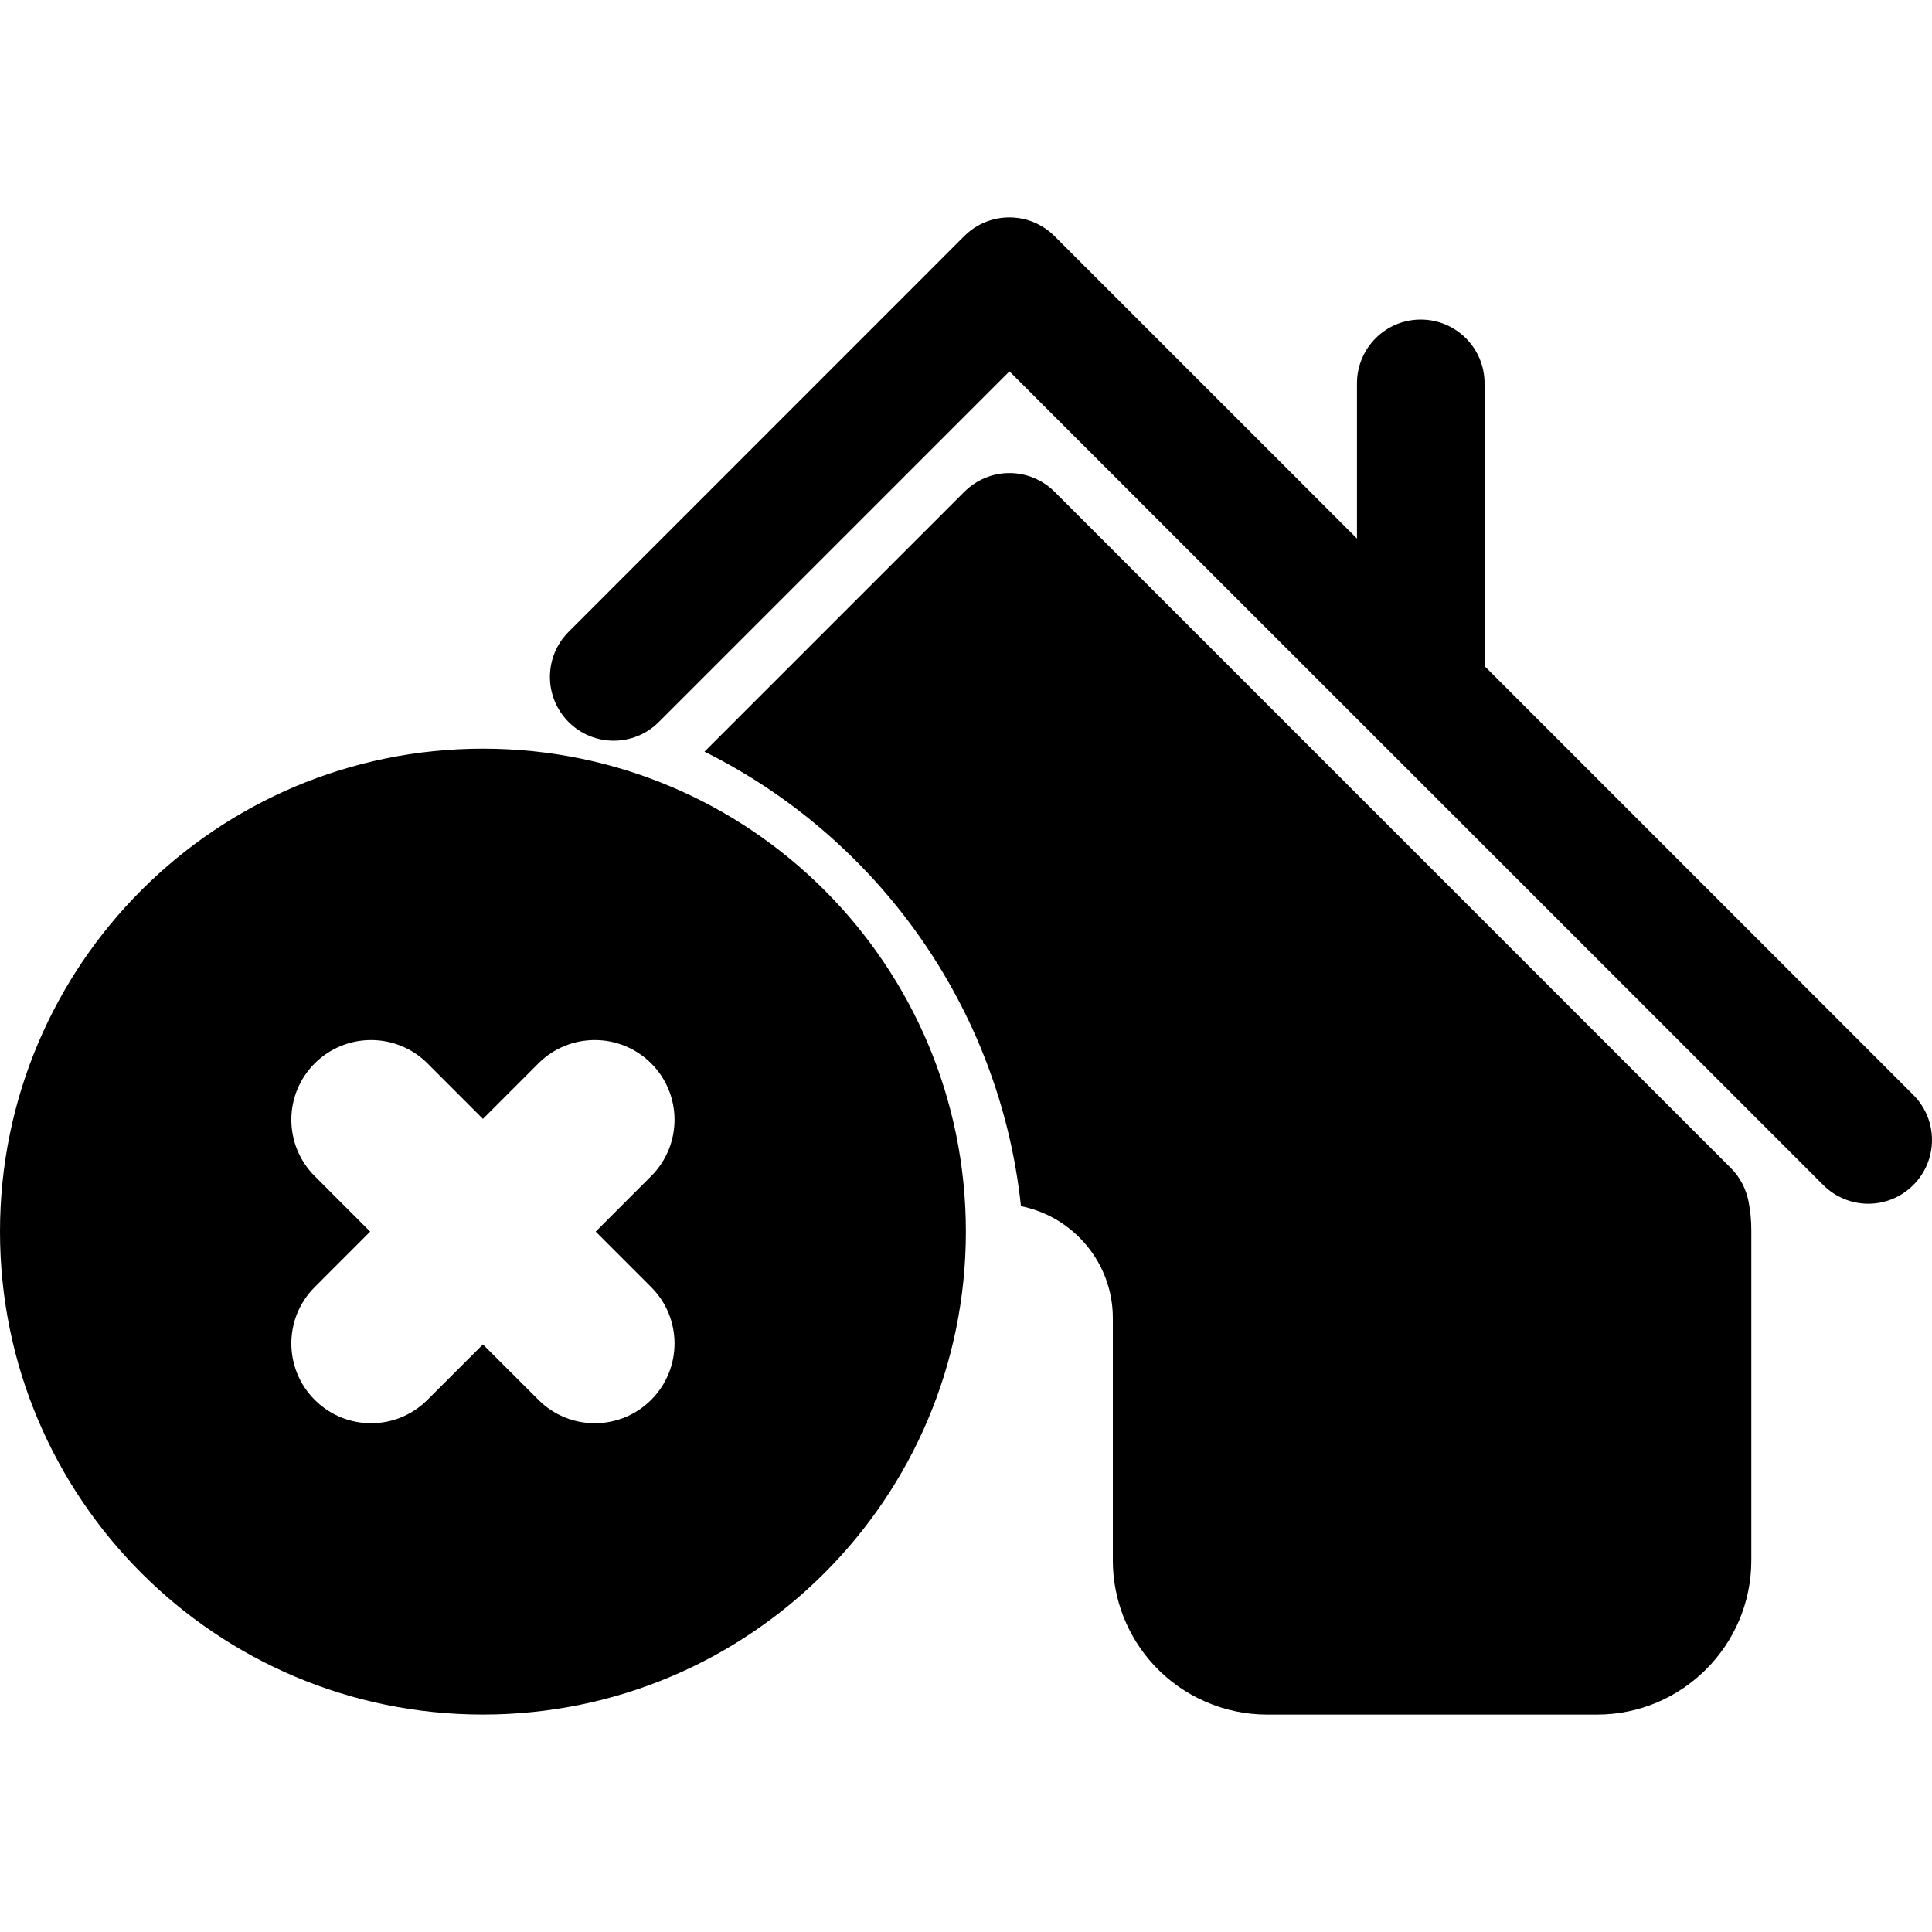
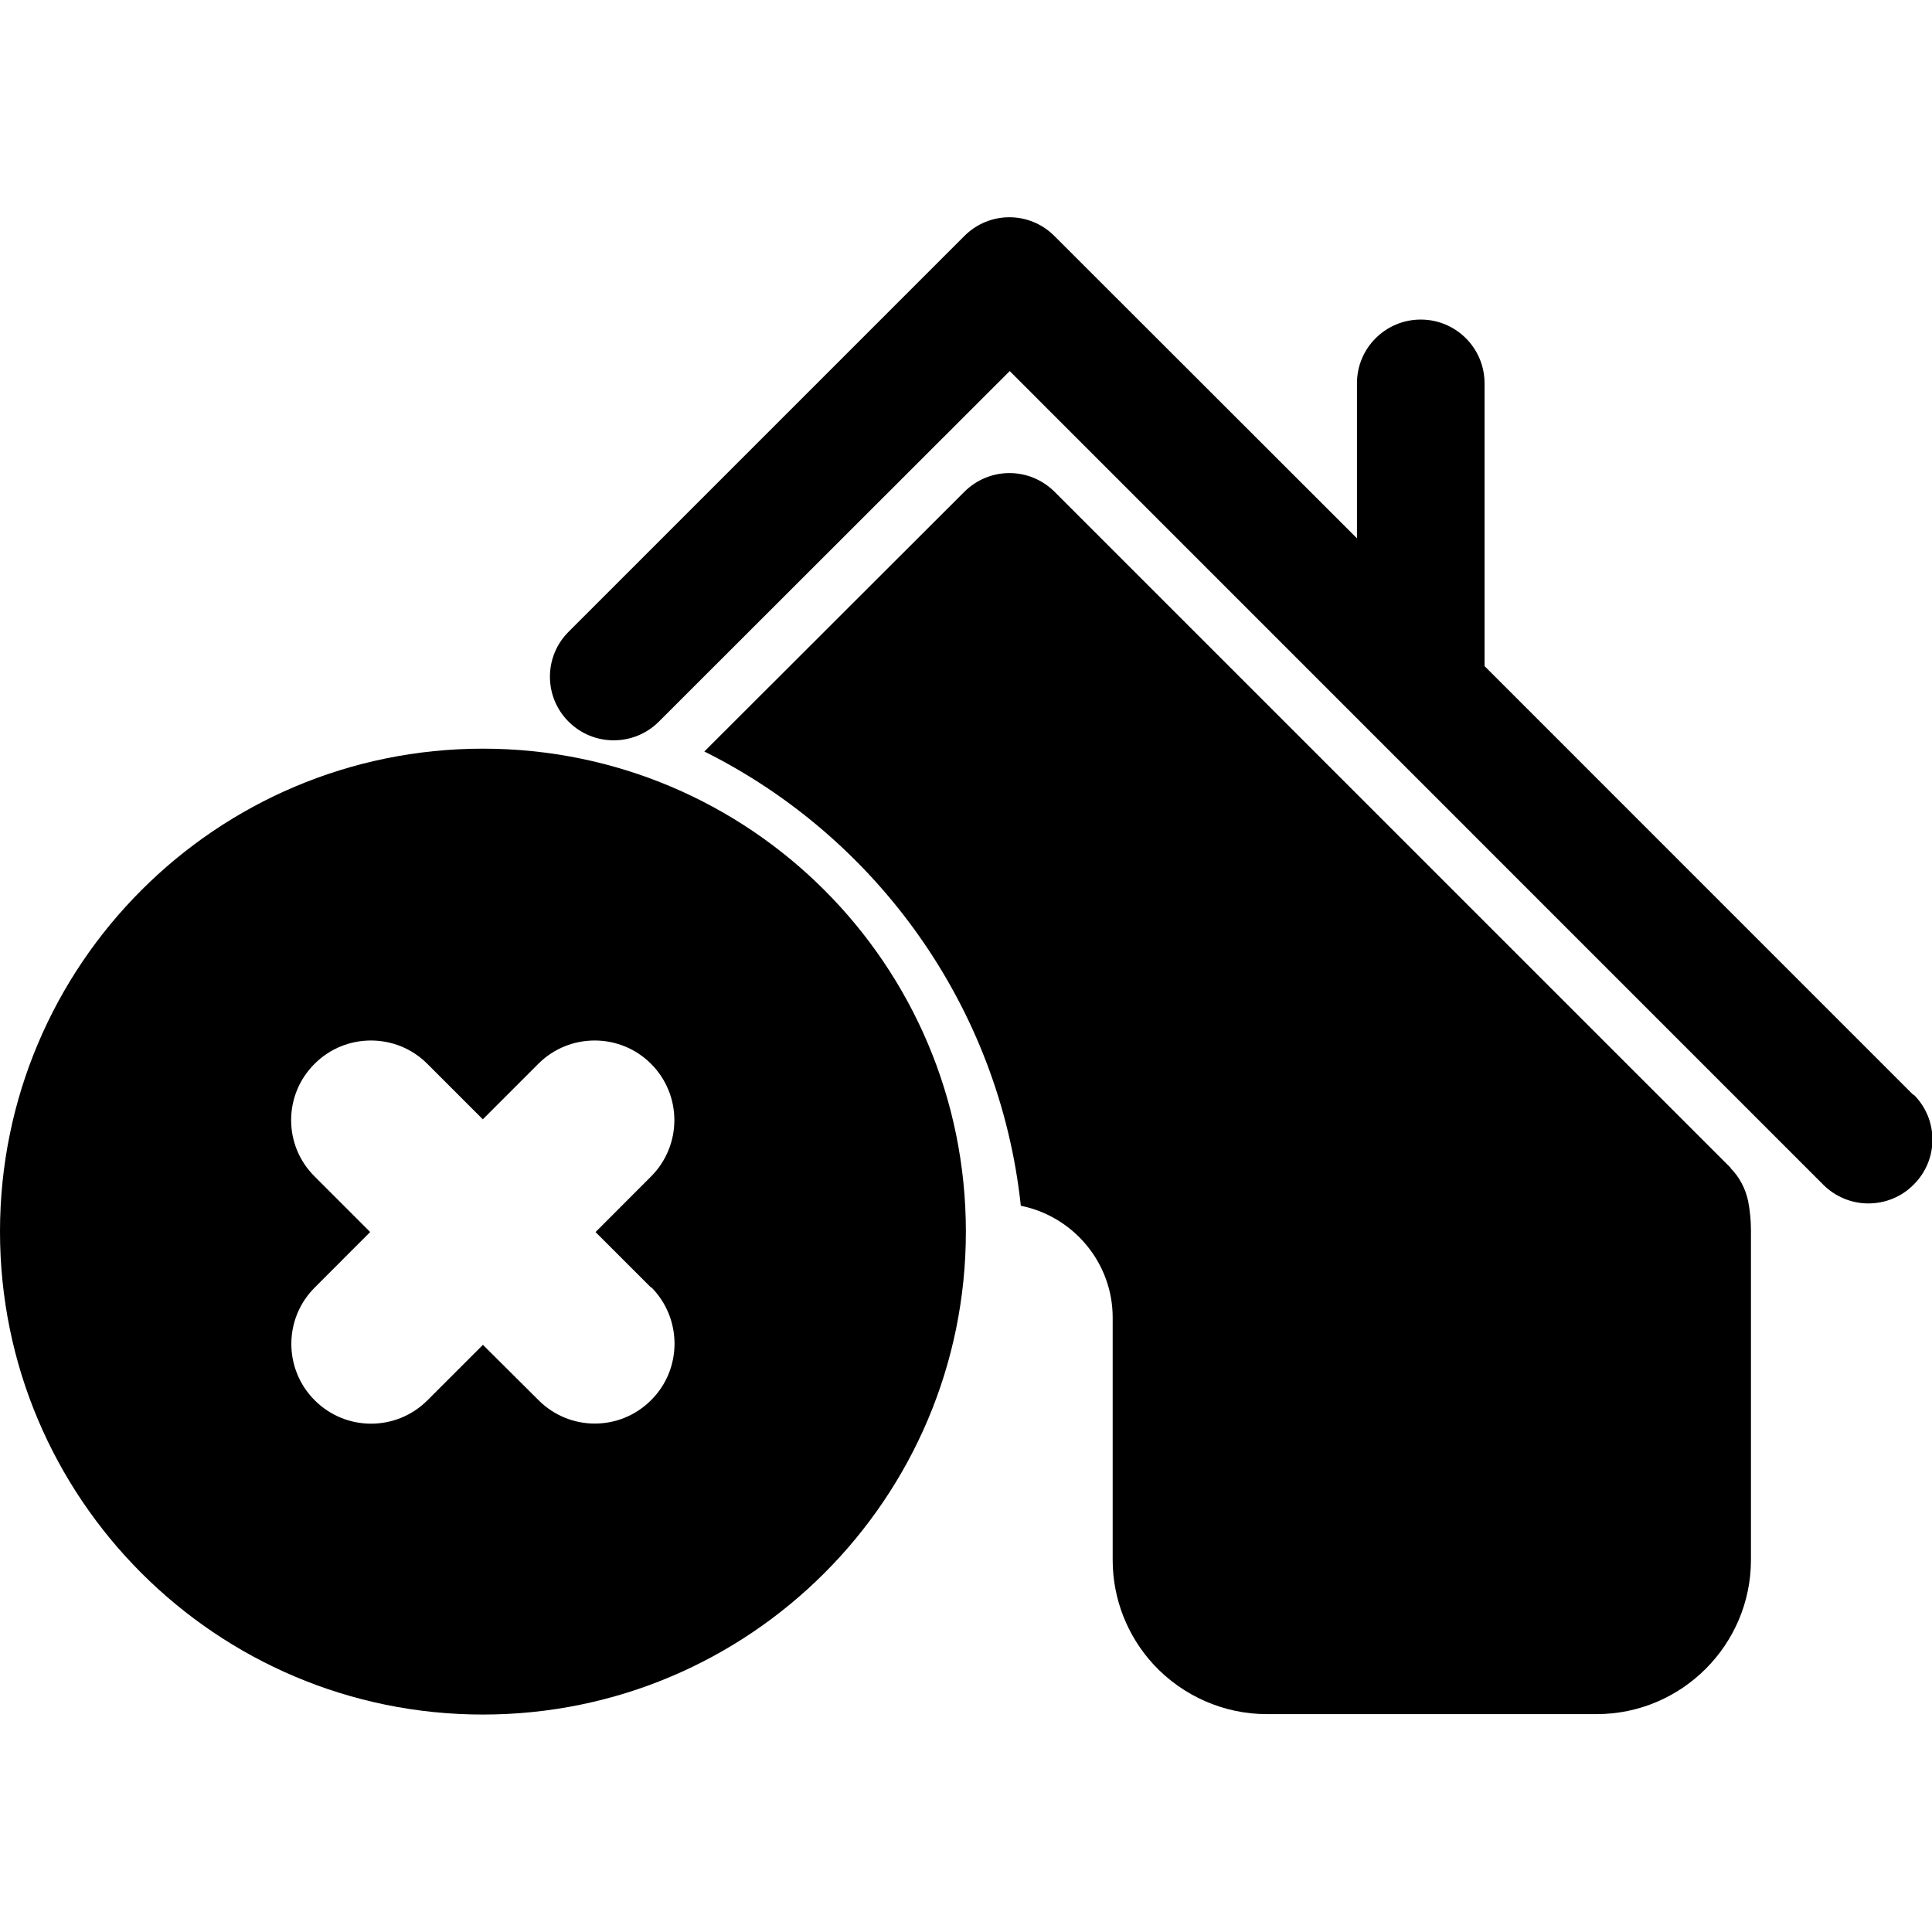
- <svg xmlns="http://www.w3.org/2000/svg" version="1.1" id="Capa_1" x="0px" y="0px" width="62.264px" height="62.264px" viewBox="0 0 62.264 62.264" style="enable-background:new 0 0 62.264 62.264;" xml:space="preserve">
-   <g>
-     <g>
-       <path d="M61.66,35.285L47.844,21.467v-9.112c0-1.136-0.92-2.056-2.057-2.056c-1.135,0-2.055,0.92-2.055,2.056v5.001l-9.748-9.747    c-0.805-0.803-2.104-0.803-2.908,0L18.325,20.362c-0.803,0.802-0.803,2.104,0,2.907c0.803,0.803,2.104,0.803,2.906,0    l11.301-11.301L58.758,38.19c0.399,0.4,0.928,0.604,1.45,0.604c0.527,0,1.056-0.201,1.453-0.604    C62.465,37.39,62.465,36.087,61.66,35.285z" />
-       <path d="M55.782,37.644L33.987,15.849c-0.388-0.386-0.91-0.603-1.455-0.603s-1.065,0.217-1.453,0.603l-8.375,8.375    c5.544,2.764,9.515,8.214,10.199,14.648c1.694,0.338,2.961,1.834,2.961,3.604v7.812c0,1.252,0.469,2.449,1.321,3.373    c0.938,1.014,2.269,1.596,3.646,1.596h10.64c2.737,0,4.97-2.229,4.97-4.969V39.651c0-0.312-0.028-0.629-0.091-0.94    C56.268,38.306,56.073,37.935,55.782,37.644z" />
-       <path d="M15.564,24.128C6.968,24.128,0,31.097,0,39.692c0,8.597,6.969,15.564,15.564,15.564c8.595,0,15.564-6.969,15.564-15.564    S24.16,24.128,15.564,24.128z M20.986,41.481c1.004,1.002,1.003,2.631,0,3.633c-1.004,1.005-2.63,1.005-3.634,0l-1.788-1.786    l-1.788,1.786c-1.004,1.005-2.63,1.005-3.634,0c-1.004-1.004-1.004-2.631,0-3.633l1.787-1.789l-1.787-1.789    c-1.004-1.002-1.004-2.629,0-3.633c1.004-1.002,2.63-1.002,3.634,0l1.788,1.789l1.788-1.789c1.003-1.002,2.63-1.002,3.634,0    c1.004,1.004,1.003,2.631,0,3.633l-1.788,1.789L20.986,41.481z" />
-     </g>
-   </g>
-   <g>
- </g>
-   <g>
- </g>
-   <g>
- </g>
-   <g>
- </g>
-   <g>
- </g>
-   <g>
- </g>
-   <g>
- </g>
-   <g>
- </g>
-   <g>
- </g>
-   <g>
- </g>
-   <g>
- </g>
-   <g>
- </g>
-   <g>
- </g>
-   <g>
- </g>
-   <g>
- </g>
+ <svg xmlns="http://www.w3.org/2000/svg" width="62.264" height="62.264">
+   <path d="M61.66 35.285L47.844 21.467v-9.112c0-1.136-.92-2.056-2.057-2.056-1.135 0-2.055.92-2.055 2.05v5l-9.748-9.74c-.805-.81-2.104-.81-2.908 0l-12.75 12.75c-.804.8-.804 2.1 0 2.9.802.8 2.103.8 2.905 0l11.31-11.3 26.22 26.223c.4.4.93.602 1.45.602.53 0 1.06-.2 1.46-.605.81-.8.81-2.103 0-2.905z" />
+   <path d="M55.782 37.644L33.987 15.85c-.388-.387-.91-.604-1.455-.604s-1.065.217-1.453.603l-8.38 8.37c5.54 2.76 9.51 8.21 10.2 14.64 1.69.34 2.96 1.833 2.96 3.603v7.812c0 1.25.47 2.45 1.32 3.372.94 1.014 2.27 1.596 3.64 1.596h10.64c2.734 0 4.97-2.23 4.97-4.97V39.65c0-.31-.03-.63-.09-.94-.086-.405-.28-.776-.57-1.067z" />
+   <path d="M15.564 24.128C6.968 24.128 0 31.098 0 39.692c0 8.597 6.97 15.564 15.564 15.564 8.595 0 15.564-6.97 15.564-15.564S24.16 24.128 15.564 24.128zm5.422 17.353c1.004 1.01 1.003 2.64 0 3.64-1.004 1.01-2.63 1.01-3.634 0l-1.788-1.78-1.788 1.787c-1.004 1.005-2.63 1.005-3.634 0-1.004-1.004-1.004-2.63 0-3.633l1.788-1.79-1.79-1.79c-1.01-1-1.01-2.63 0-3.632 1-1 2.63-1 3.63 0l1.79 1.79 1.79-1.79c1-1 2.63-1 3.63 0 1.005 1.005 1.004 2.63 0 3.634l-1.787 1.79 1.788 1.787z" />
</svg>
